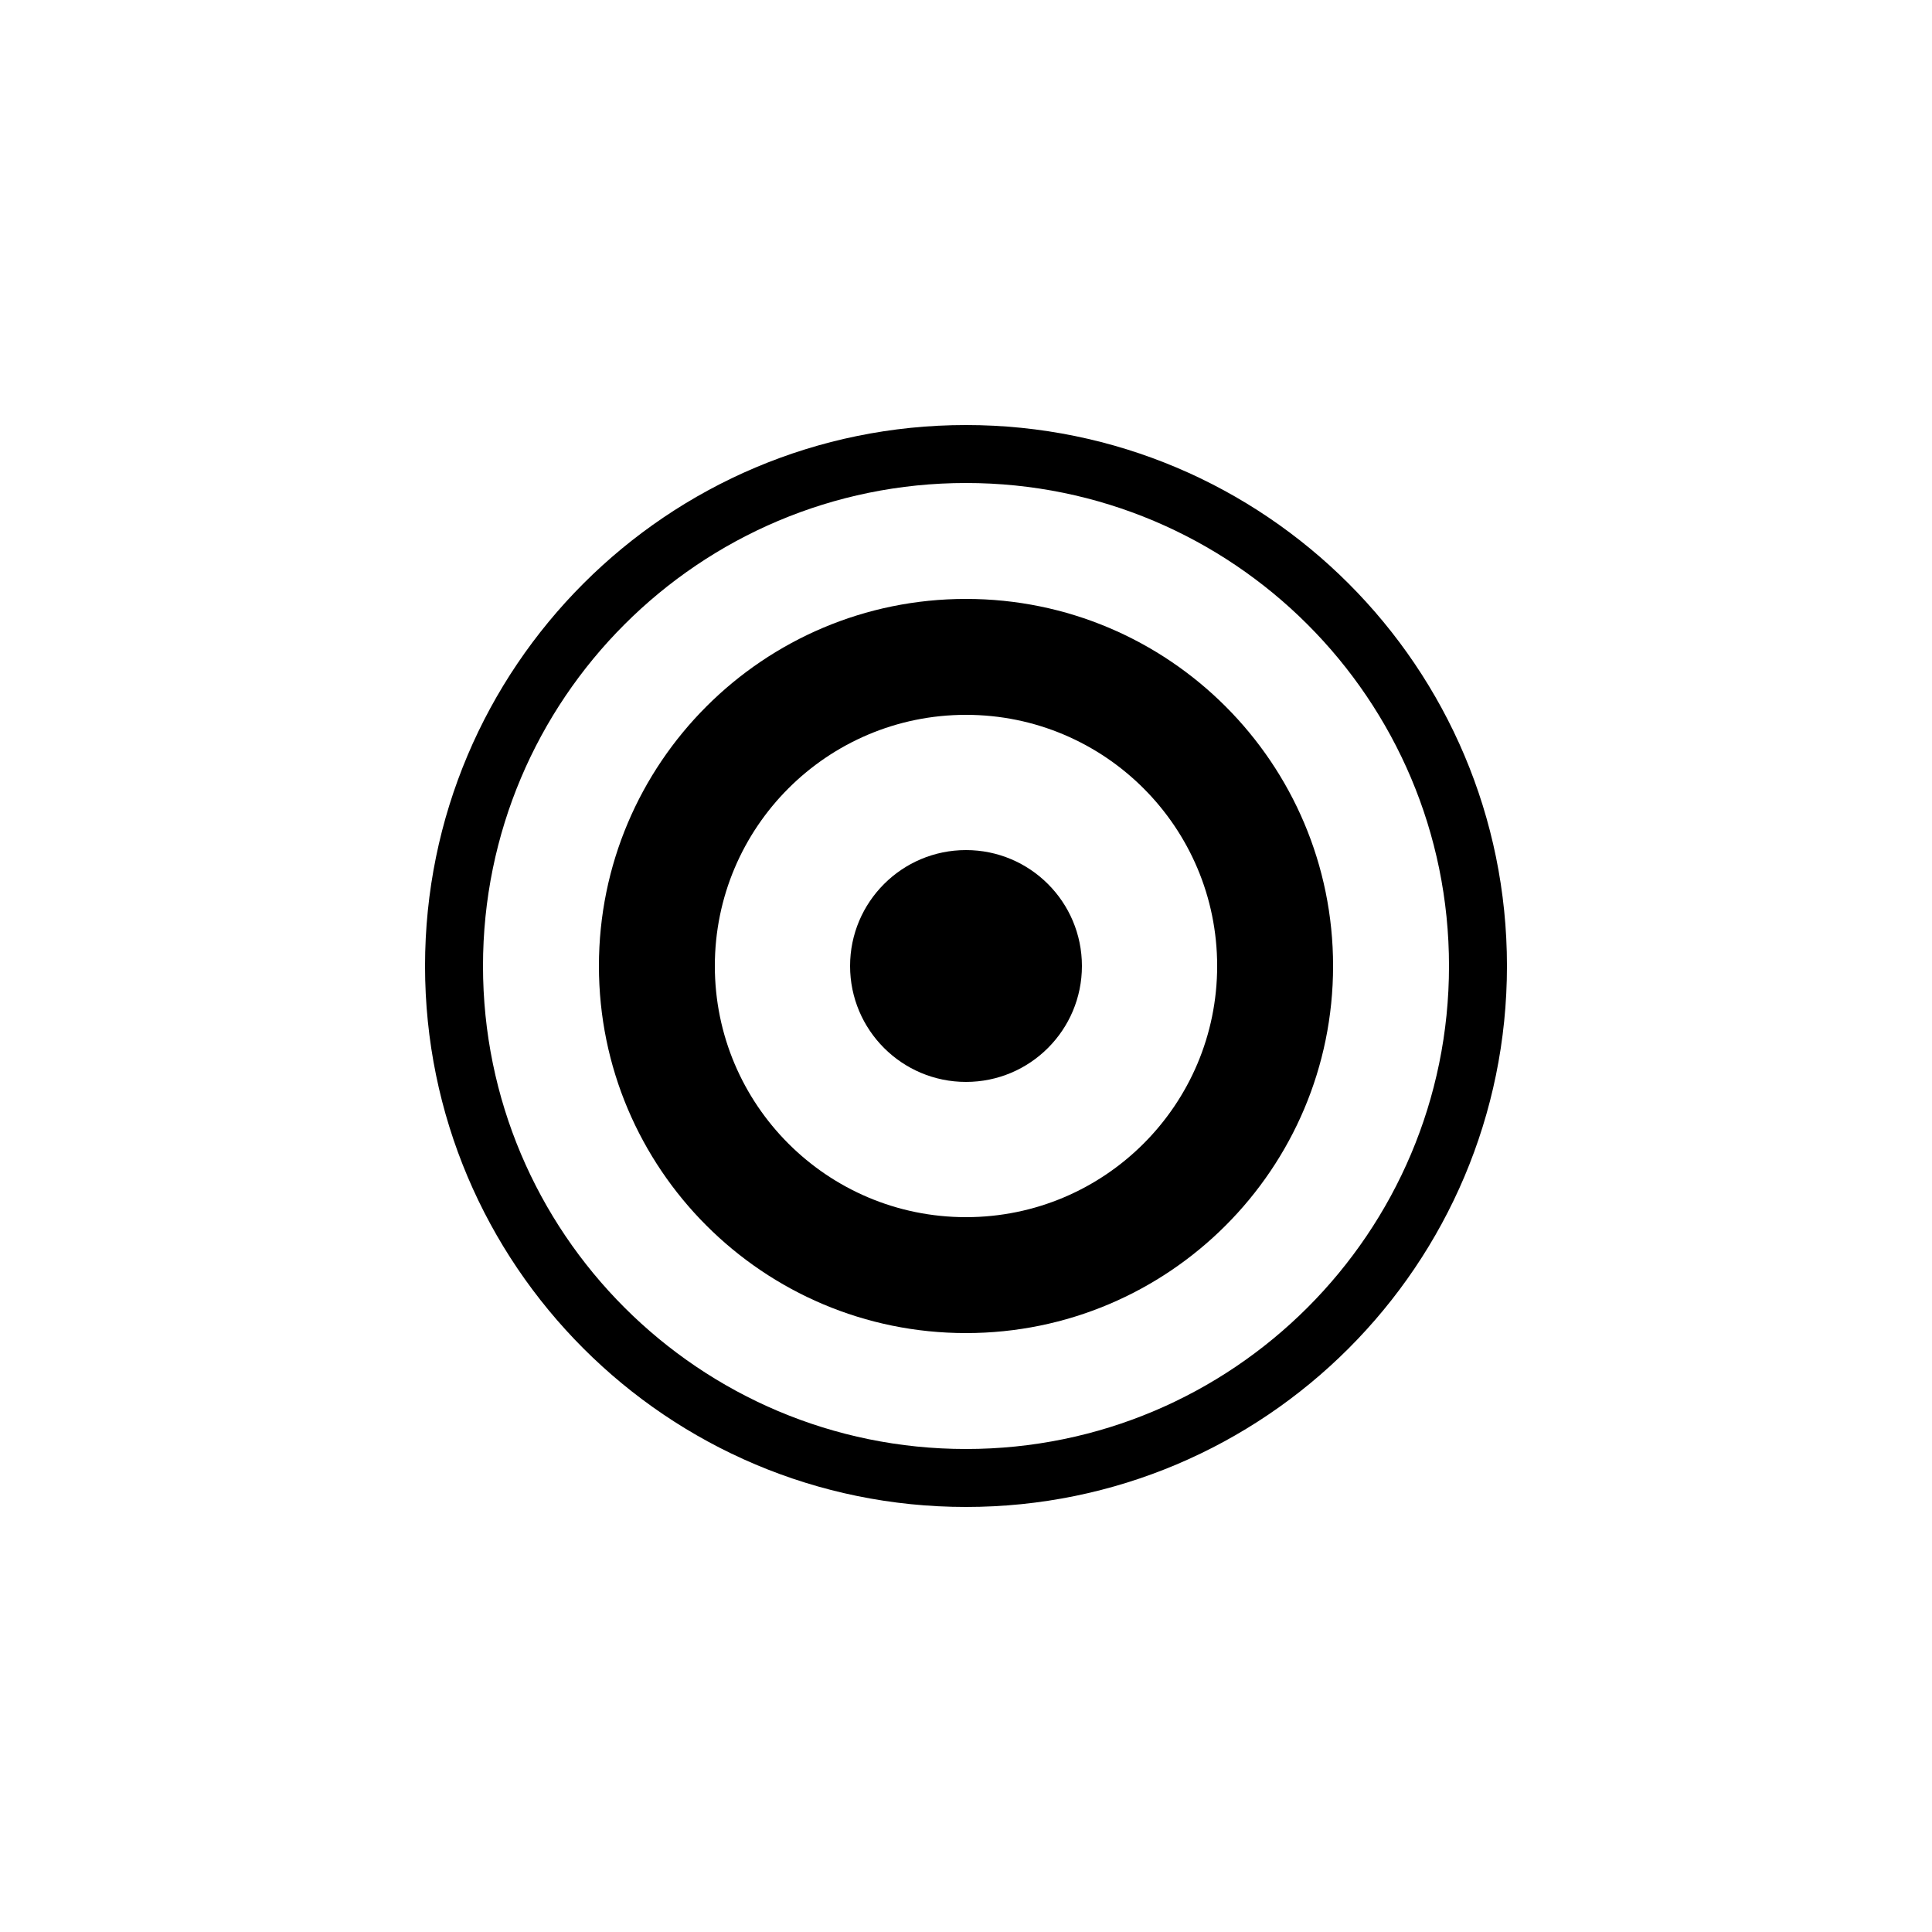
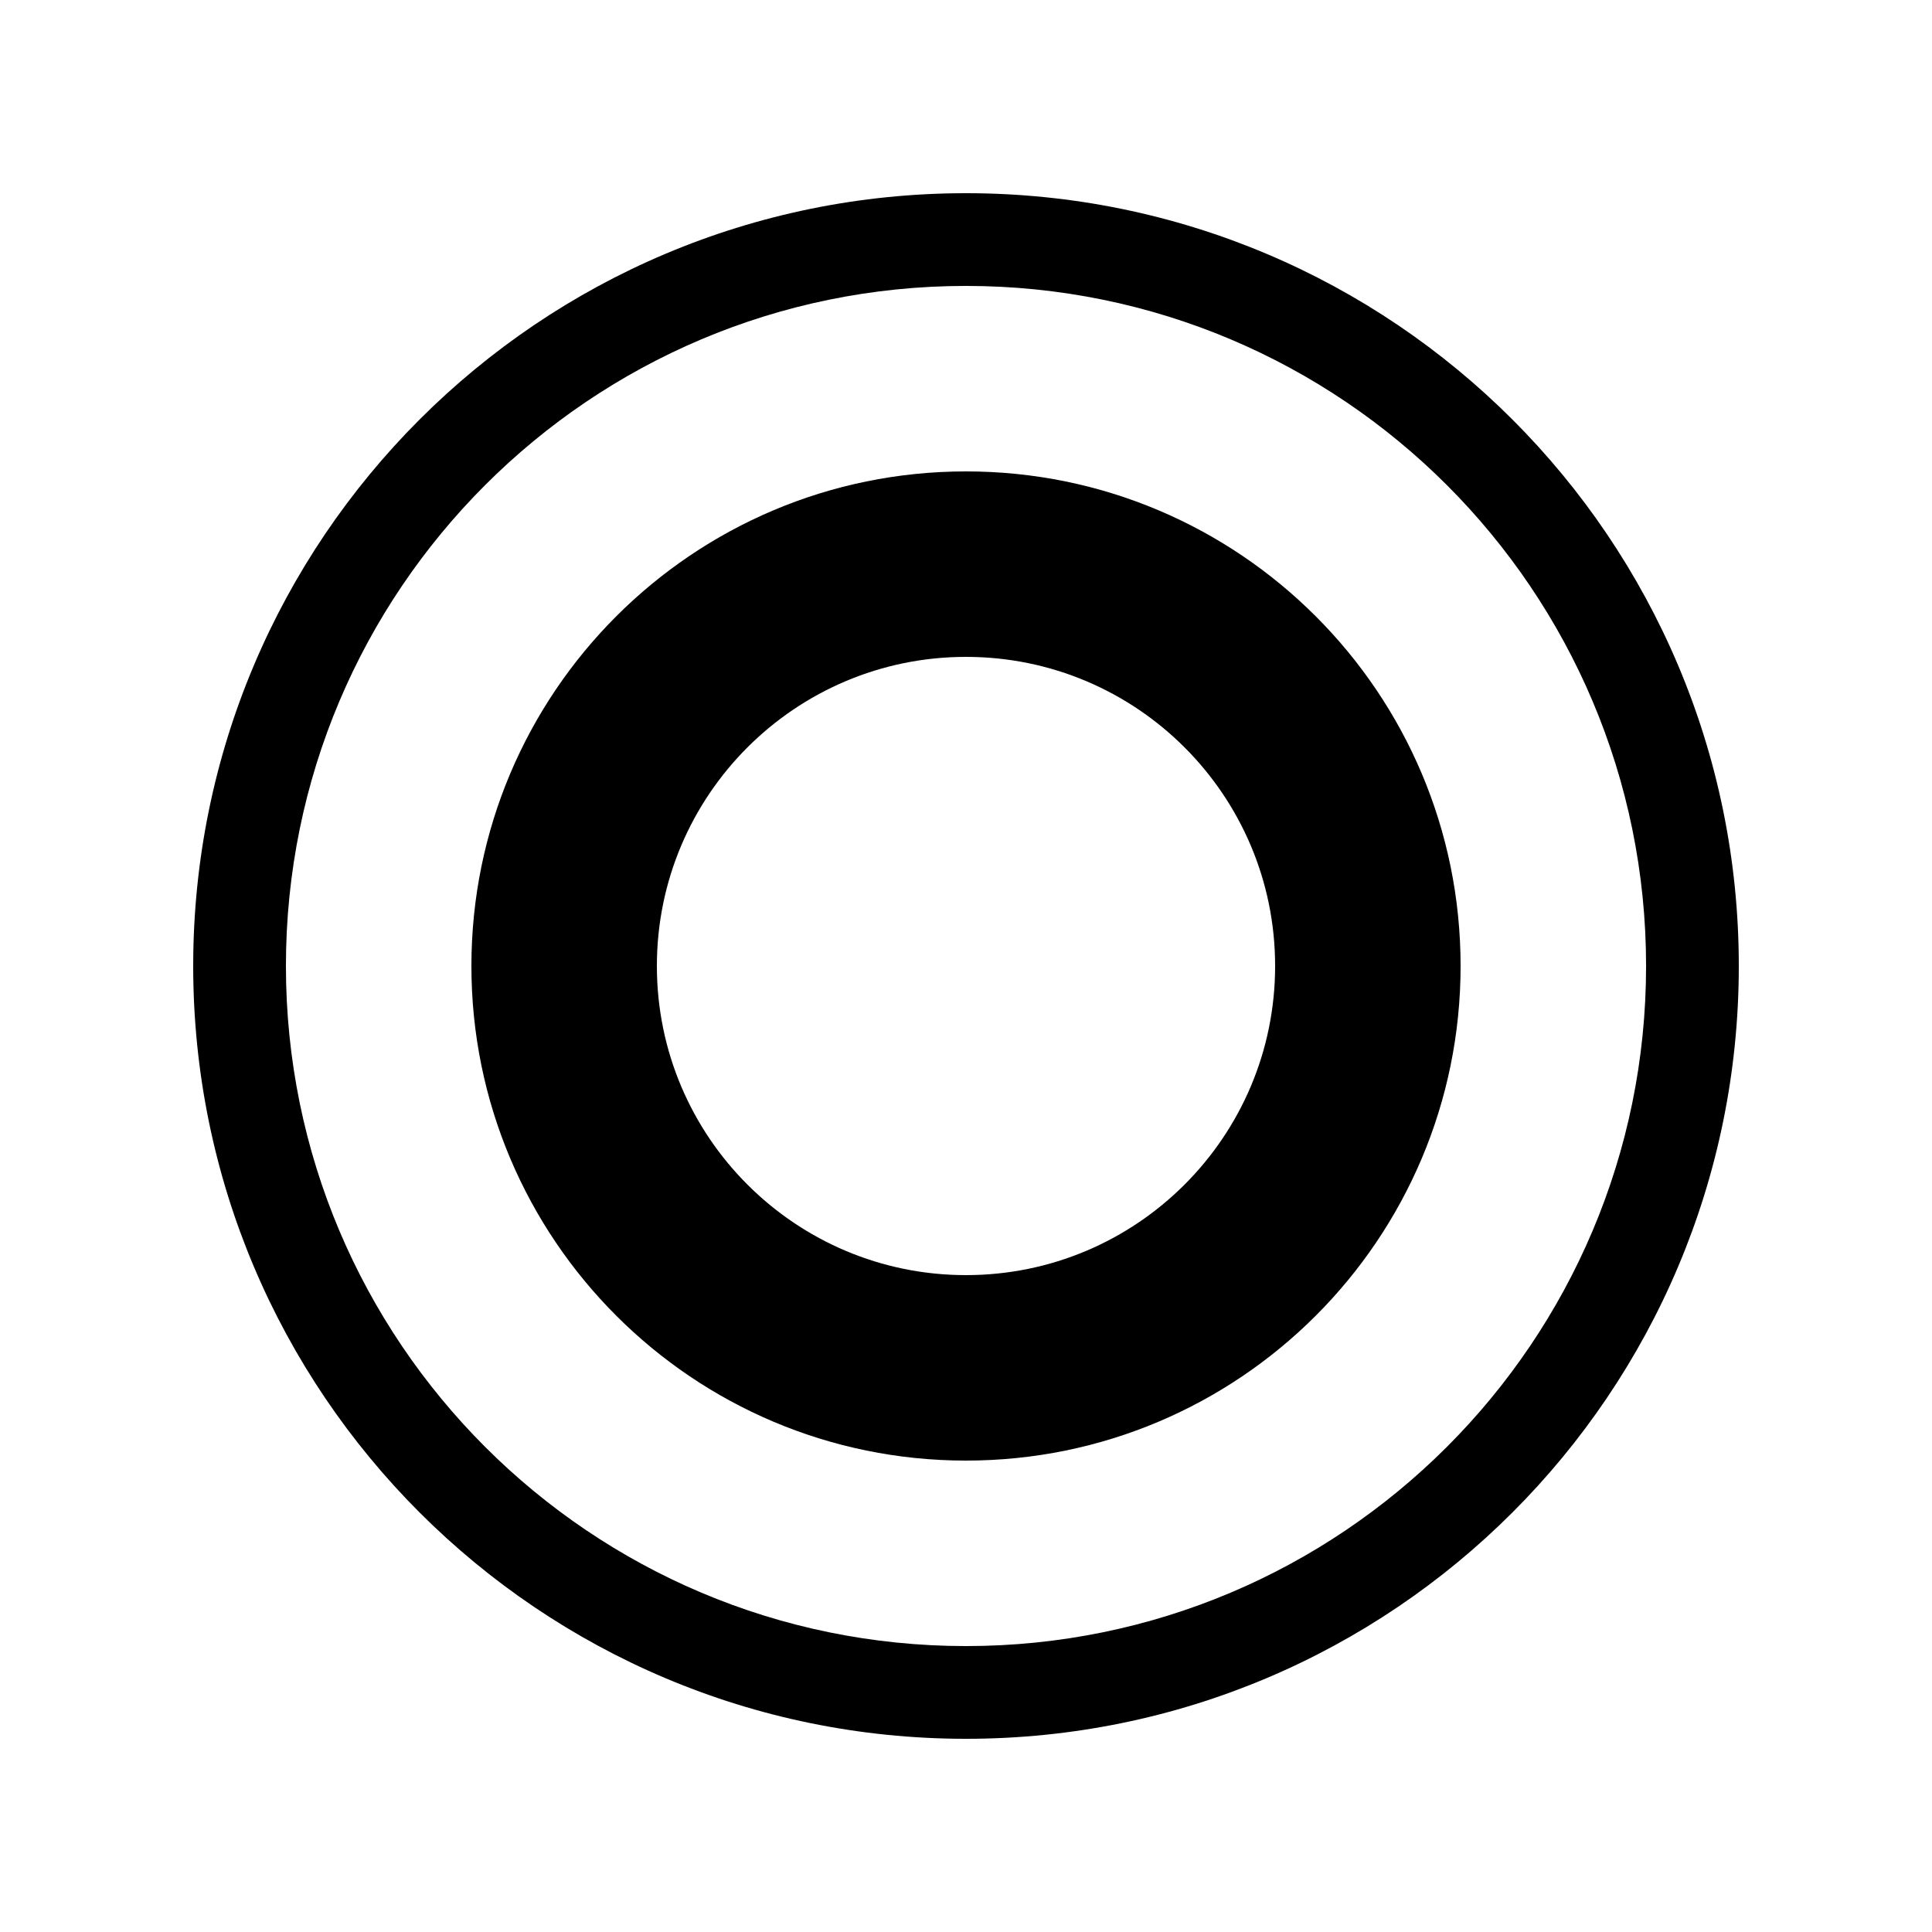
- <svg viewBox="0 0 50 50">
-   <path id="ellipse795" d="M 25 11 A 14 14 0 0 0 11 25 A 14 14 0 0 0 25 39 A 14 14 0 0 0 39 25 A 14 14 0 0 0 25 11 z M 25 12.5 A 12.5 12.5 0 0 1 37.5 25 A 12.5 12.5 0 0 1 25 37.5 A 12.5 12.5 0 0 1 12.5 25 A 12.5 12.5 0 0 1 25 12.5 z " />
-   <path id="ellipse799" d="M 25 15.5 A 9.5 9.5 0 0 0 15.5 25 A 9.5 9.5 0 0 0 25 34.5 A 9.5 9.5 0 0 0 34.5 25 A 9.5 9.5 0 0 0 25 15.5 z M 25 18.5 A 6.5 6.5 0 0 1 31.5 25 A 6.5 6.5 0 0 1 25 31.5 A 6.5 6.5 0 0 1 18.5 25 A 6.5 6.5 0 0 1 25 18.5 z " />
-   <ellipse cx="25" cy="25" rx="3" ry="3" id="ellipse805" />
+ <svg viewBox="0 0 150 150">
+   <path d="M 75 15 A 60 60 0 0 0 15 75 A 60 60 0 0 0 75 135 A 60 60 0 0 0 135 75 A 60 60 0 0 0 75 15 z M 75 22.199 A 52.8 52.8 0 0 1 127.801 75 A 52.8 52.8 0 0 1 75 127.801 A 52.8 52.8 0 0 1 22.199 75 A 52.8 52.8 0 0 1 75 22.199 z " />
+   <path d="M 75 36.6 A 38.4 38.4 0 0 0 36.6 75 A 38.4 38.4 0 0 0 75 113.4 A 38.4 38.4 0 0 0 113.4 75 A 38.4 38.4 0 0 0 75 36.6 z M 75 51 A 24 24 0 0 1 99 75 A 24 24 0 0 1 75 99 A 24 24 0 0 1 51 75 A 24 24 0 0 1 75 51 z " />
</svg>
